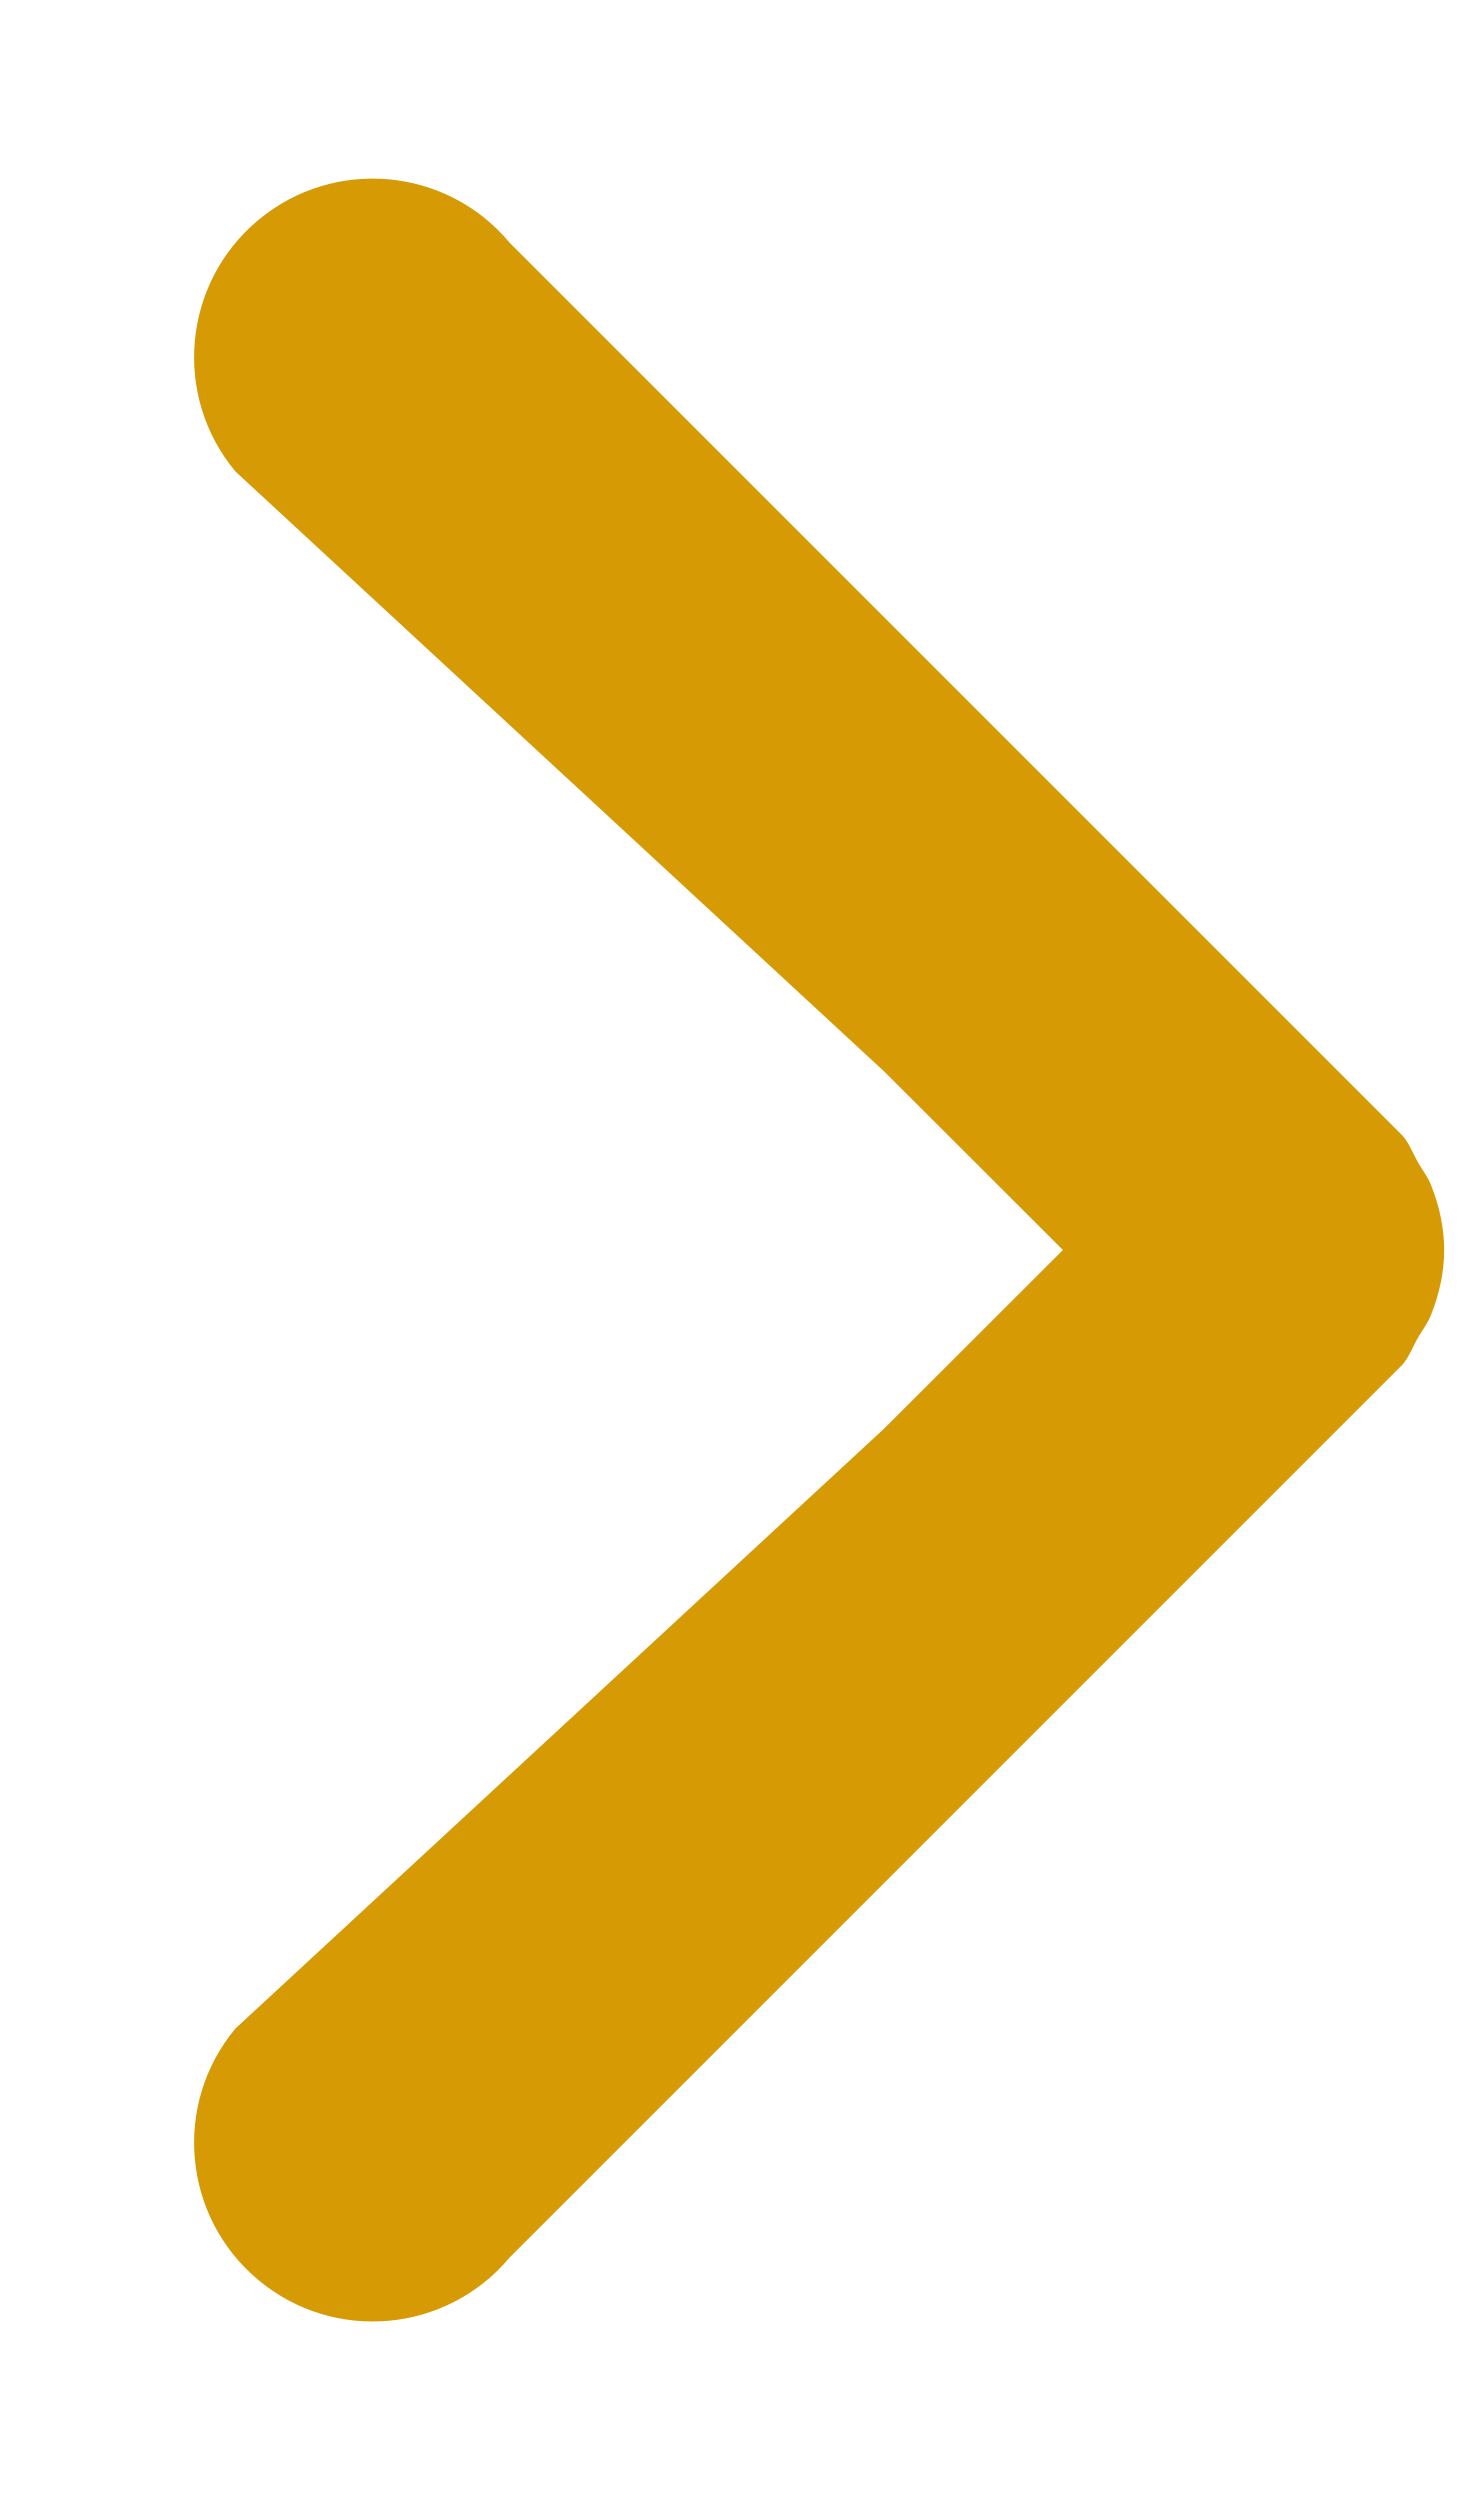
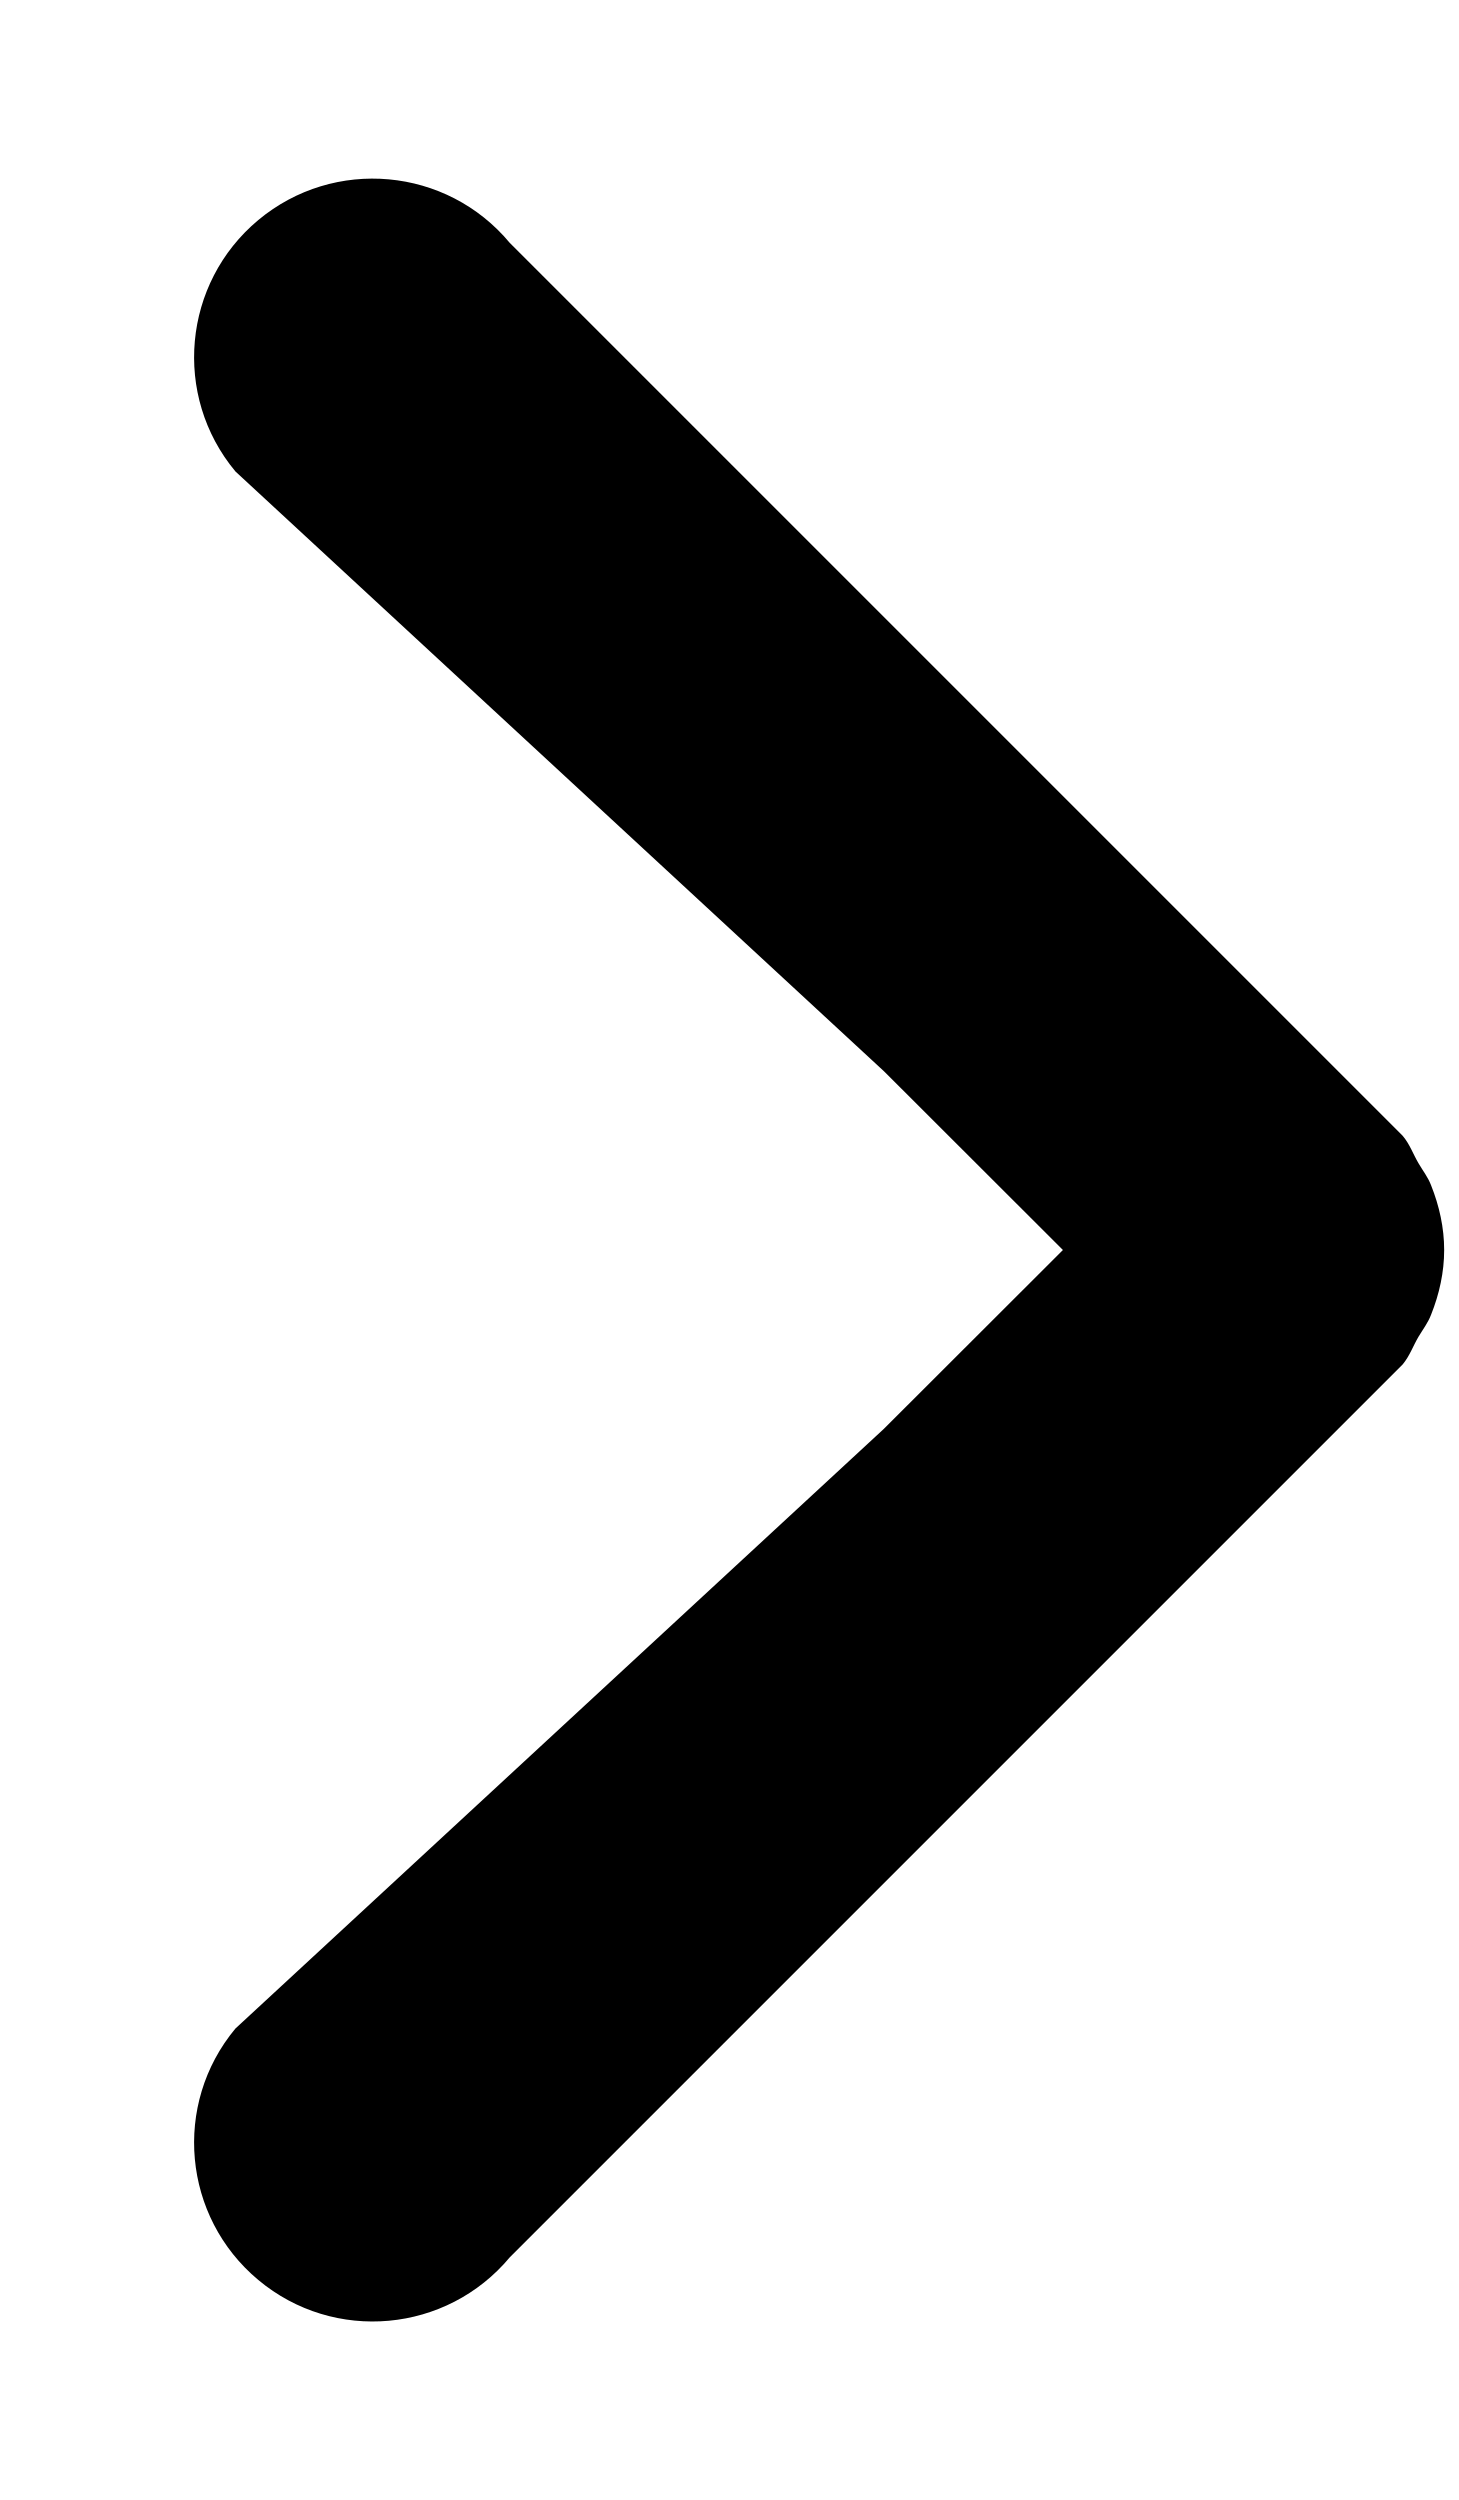
<svg xmlns="http://www.w3.org/2000/svg" width="7" height="12" viewBox="0 0 7 12" fill="none">
-   <path d="M1.13 9.737C0.827 10.101 0.877 10.641 1.24 10.944C1.604 11.248 2.144 11.198 2.447 10.835L6.733 6.549C6.767 6.508 6.783 6.46 6.809 6.416C6.83 6.381 6.854 6.35 6.869 6.311C6.909 6.211 6.932 6.106 6.932 6C6.932 5.894 6.909 5.789 6.869 5.689C6.854 5.65 6.83 5.62 6.809 5.584C6.783 5.54 6.767 5.492 6.733 5.452L2.447 1.166C2.144 0.802 1.604 0.753 1.24 1.056C0.877 1.359 0.827 1.899 1.13 2.263L4.244 5.143L5.102 6L4.242 6.859L1.13 9.737Z" fill="#D59A04" />
+   <path d="M1.13 9.737C0.827 10.101 0.877 10.641 1.24 10.944C1.604 11.248 2.144 11.198 2.447 10.835L6.733 6.549C6.767 6.508 6.783 6.46 6.809 6.416C6.83 6.381 6.854 6.35 6.869 6.311C6.909 6.211 6.932 6.106 6.932 6C6.932 5.894 6.909 5.789 6.869 5.689C6.854 5.65 6.83 5.62 6.809 5.584C6.783 5.54 6.767 5.492 6.733 5.452L2.447 1.166C2.144 0.802 1.604 0.753 1.24 1.056C0.877 1.359 0.827 1.899 1.13 2.263L4.244 5.143L5.102 6L4.242 6.859L1.13 9.737Z" fill="currentColor" />
</svg>
